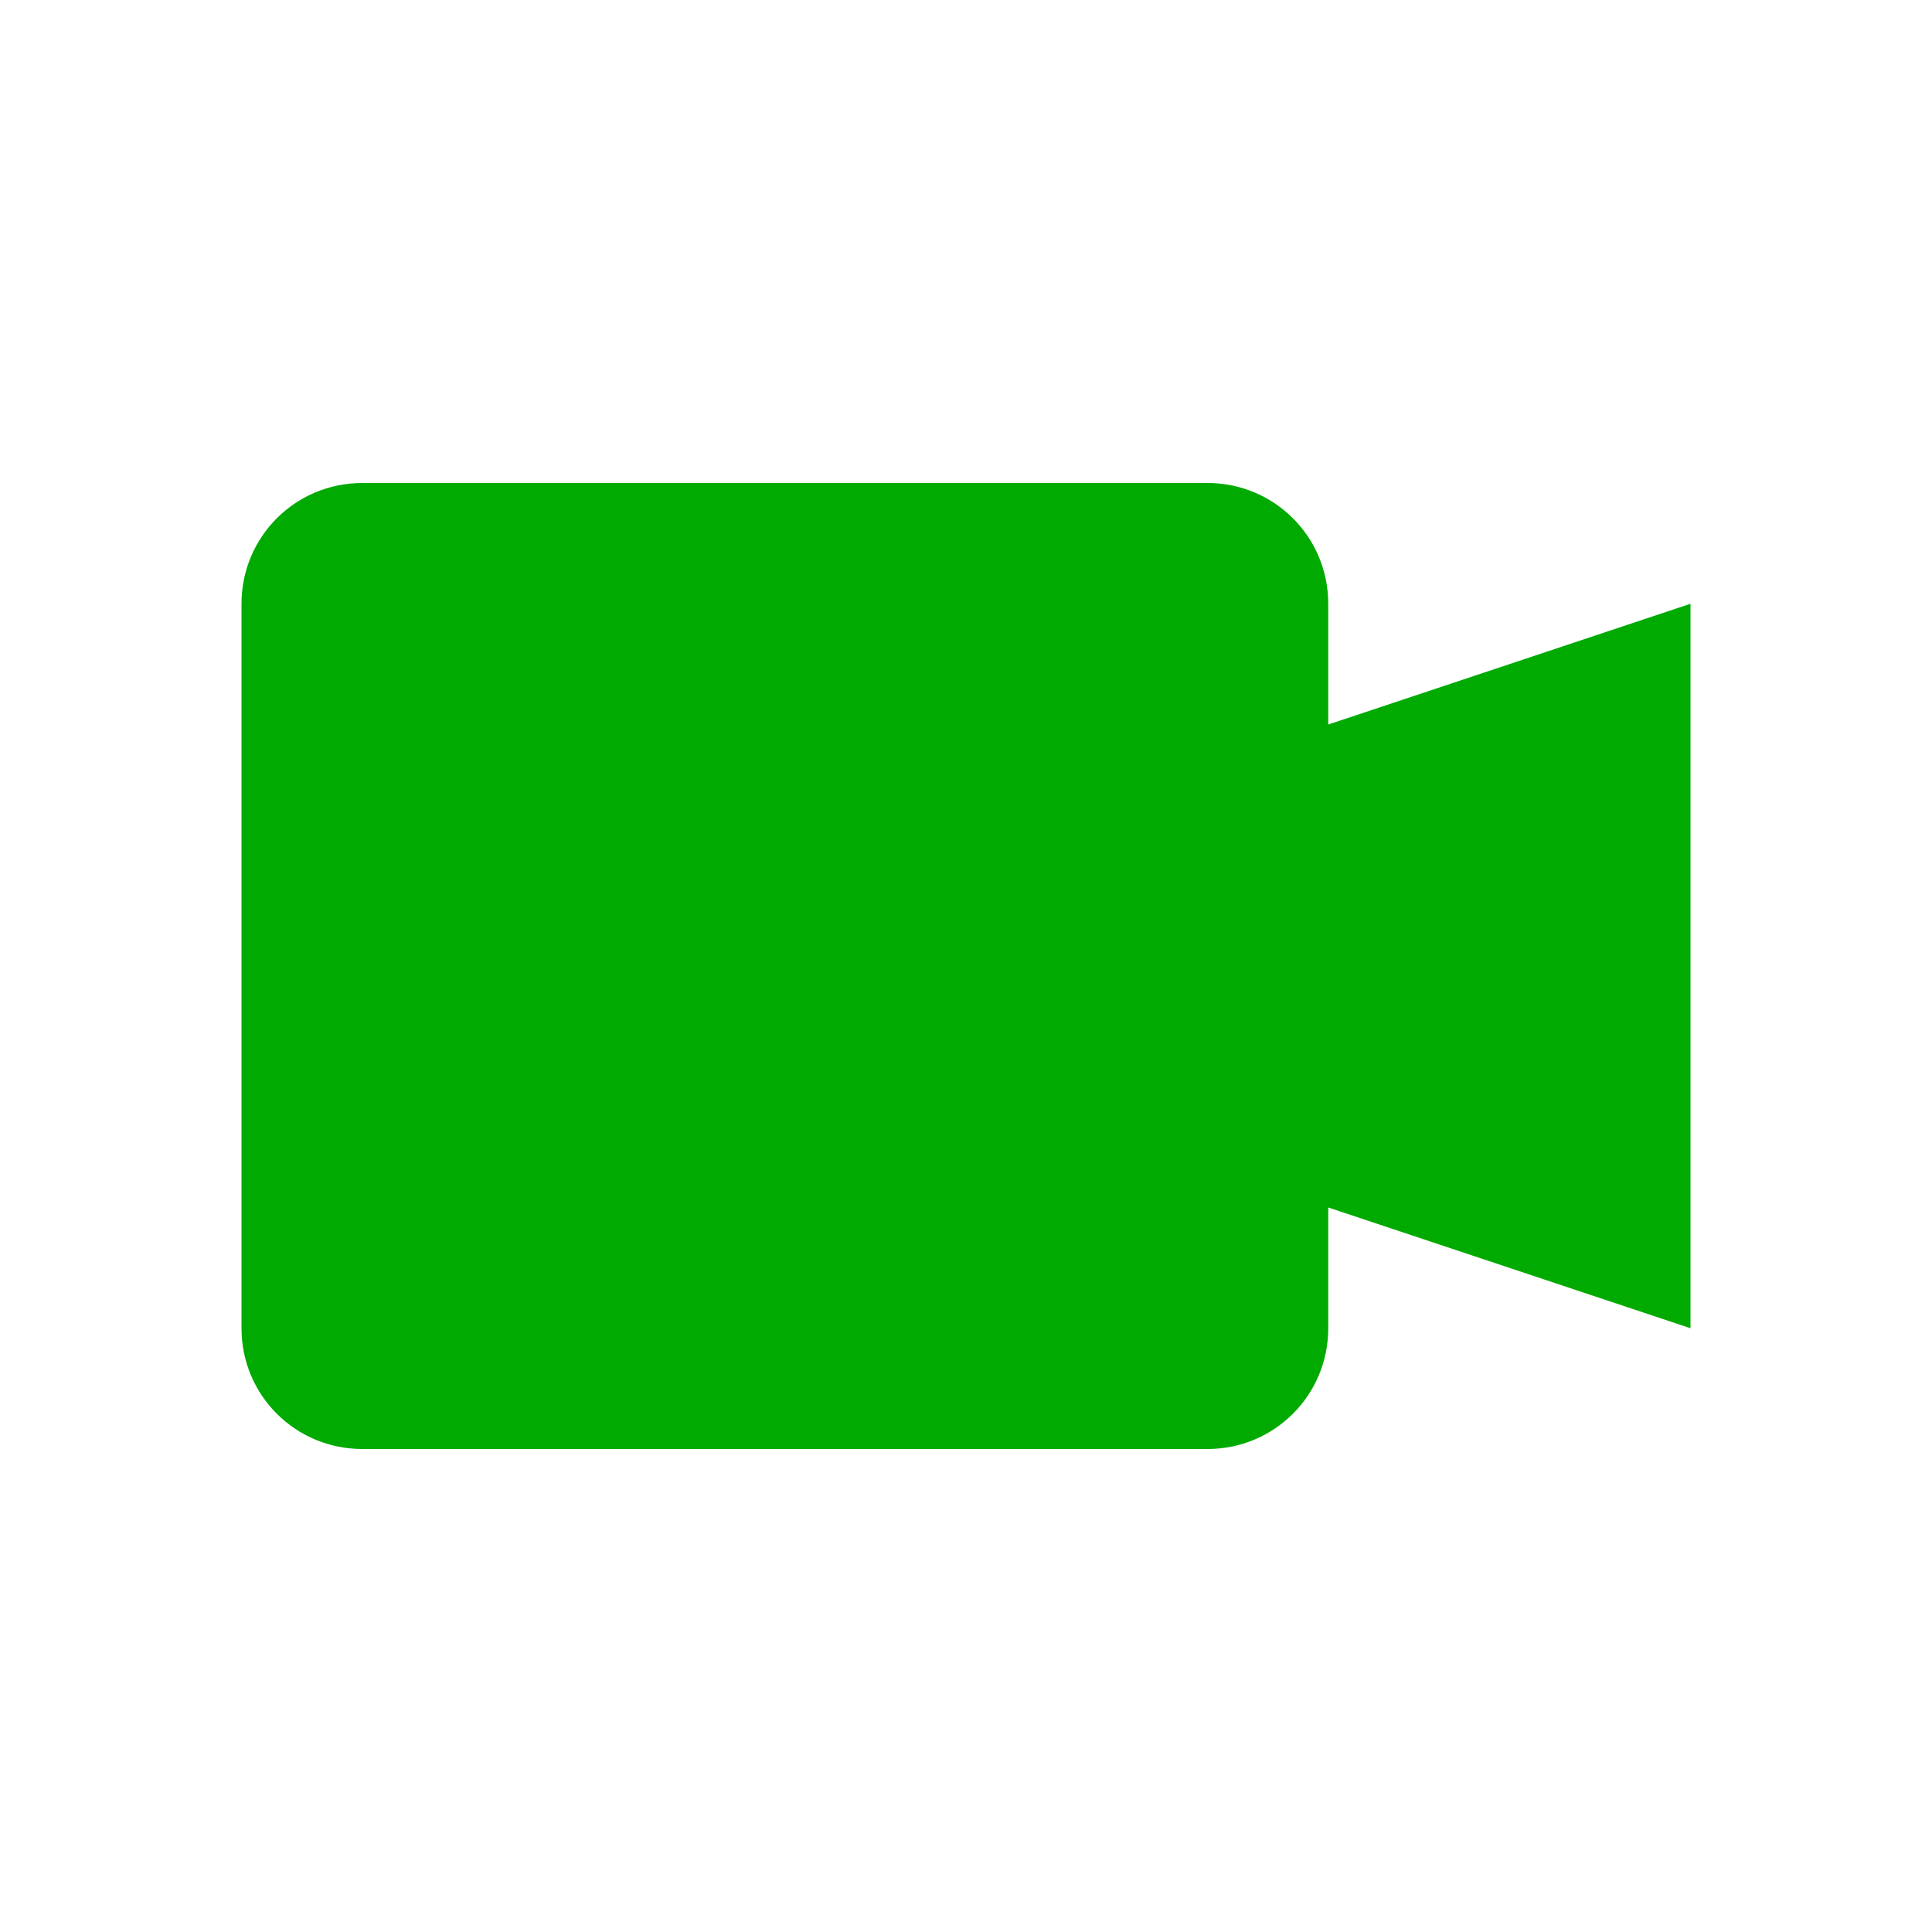
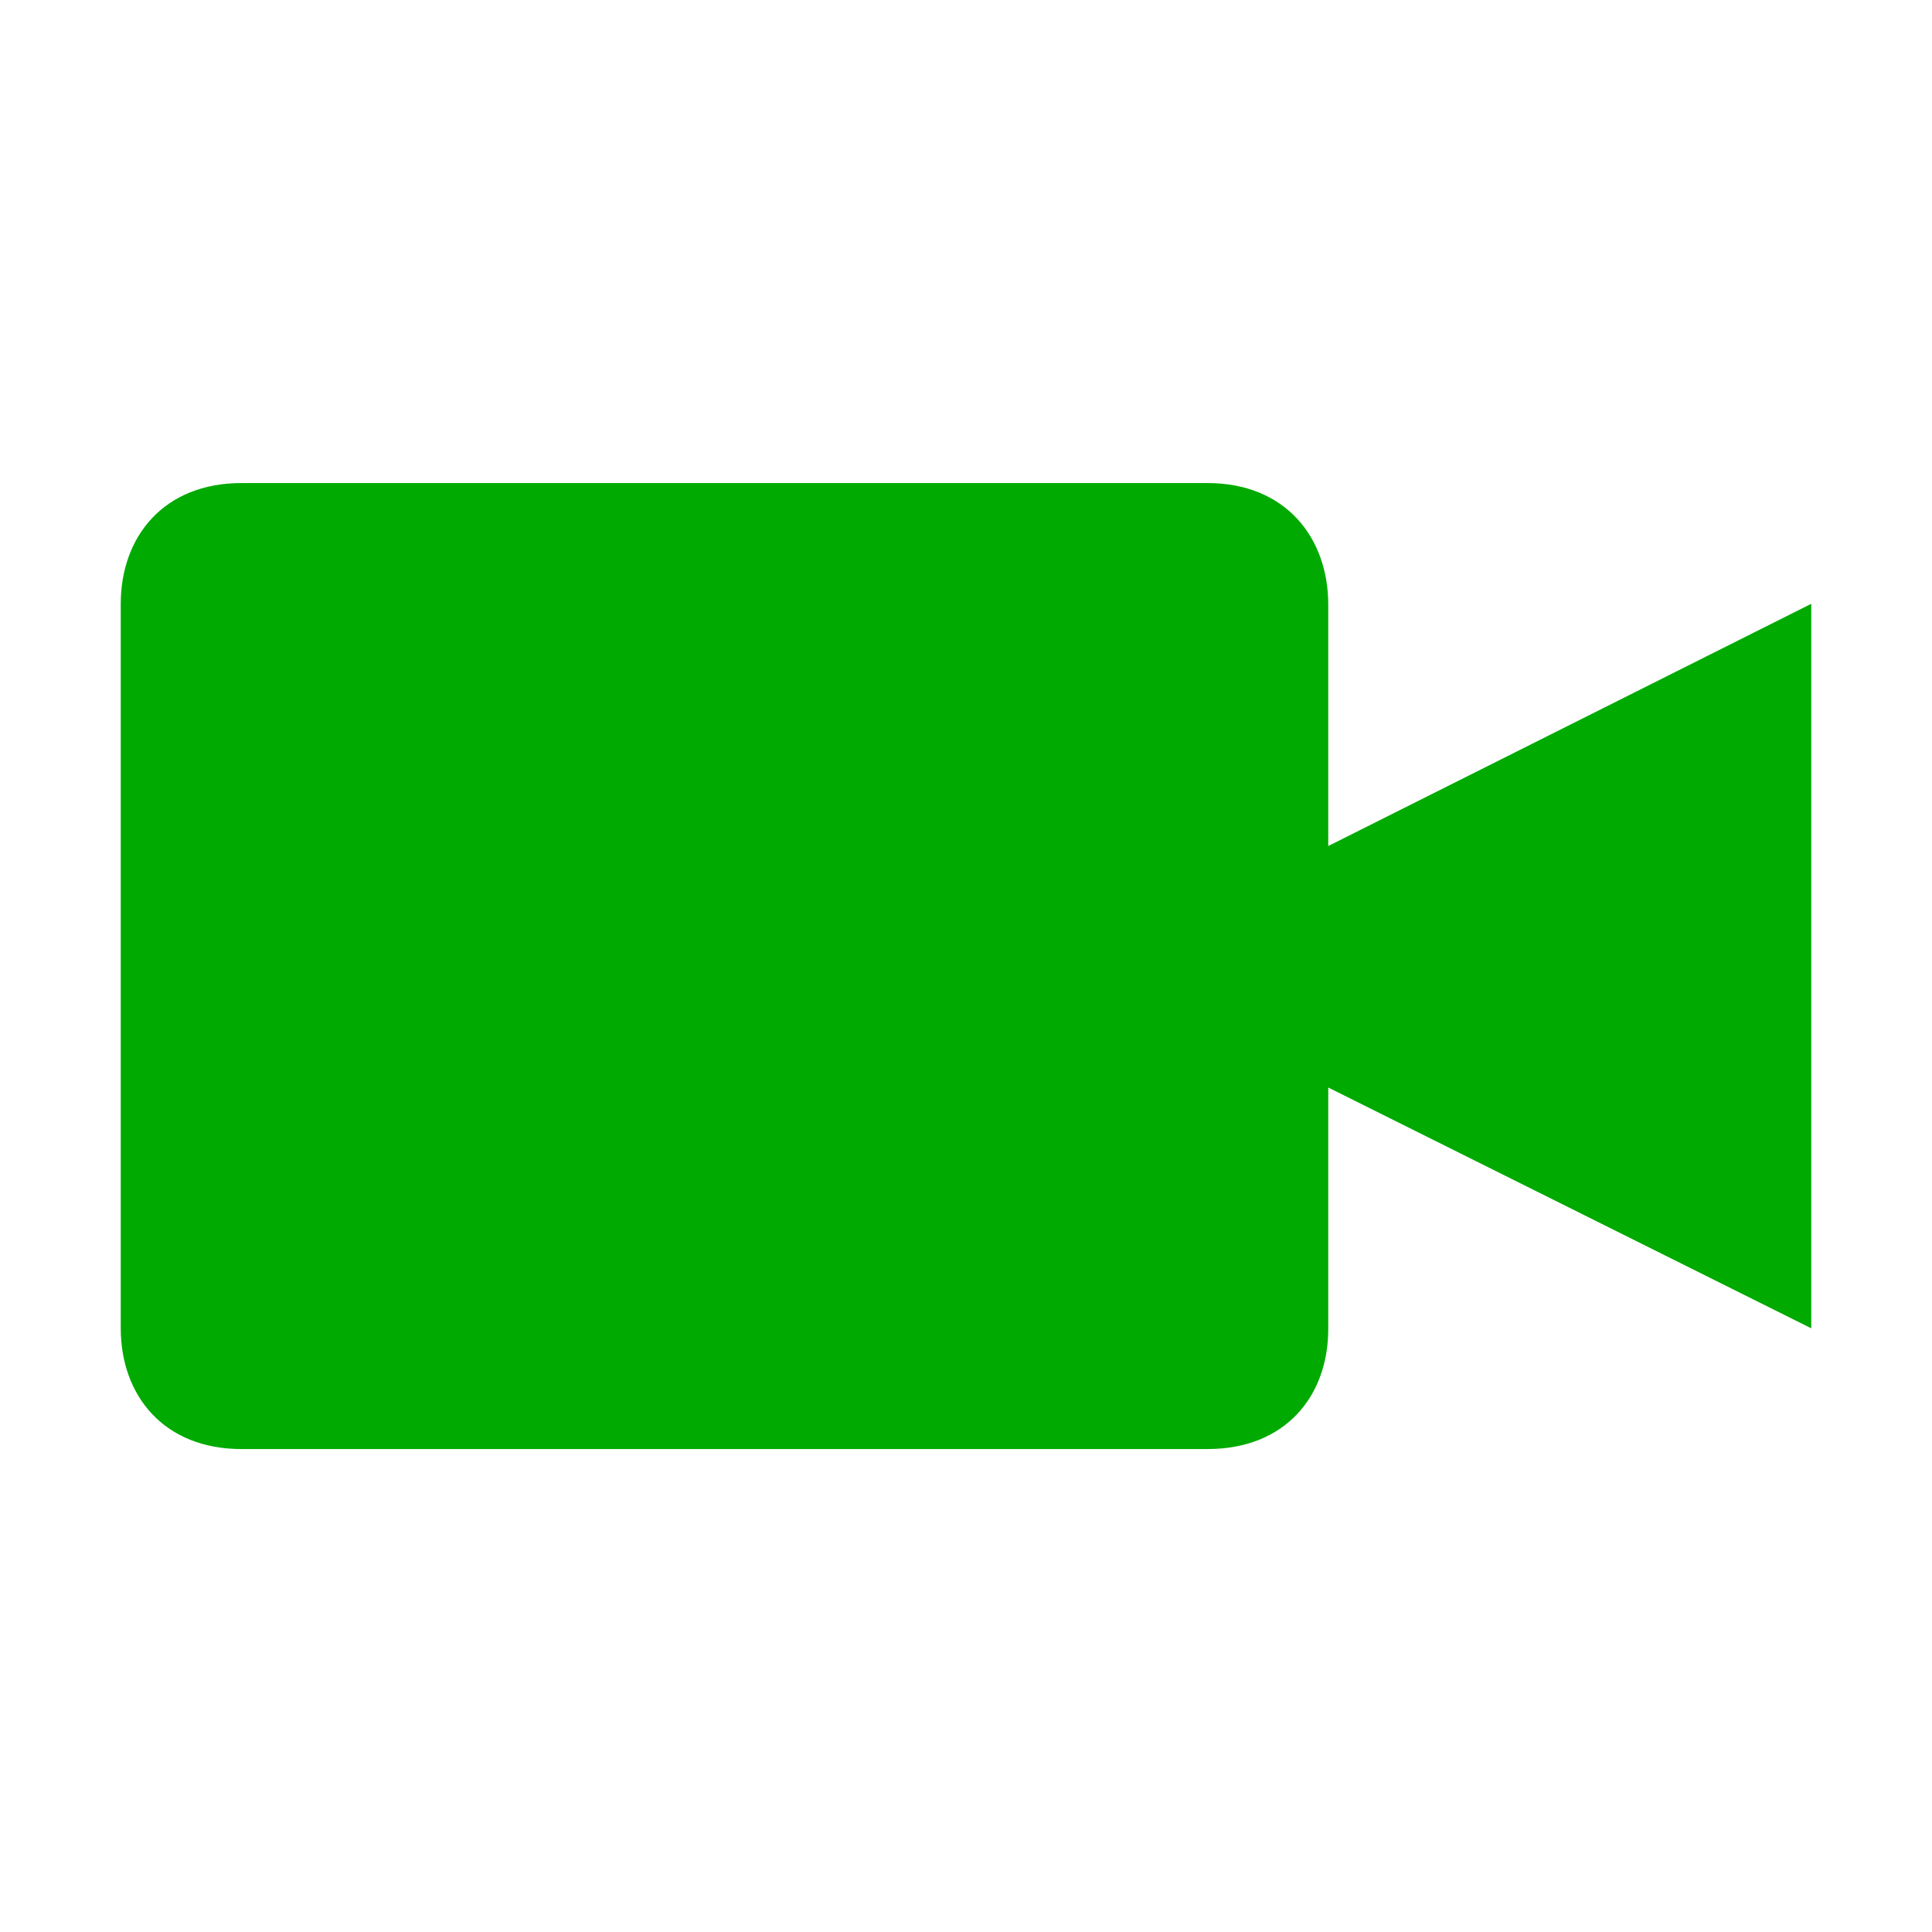
<svg xmlns="http://www.w3.org/2000/svg" height="16px" width="16px" version="1.1" id="svg6494">
  <defs id="defs6508" />
  <g id="g6502">
-     <path style="color:black;fill:#0a0;fill-opacity:1;fill-rule:nonzero;stroke:none;stroke-width:4;marker:none;visibility:visible;display:inline;overflow:visible;enable-background:accumulate" d="M 3,4 C 2.446,4 2,4.446 2,5 l 0,6 c 0,0.554 0.446,1 1,1 l 7,0 c 0.554,0 1,-0.446 1,-1 l 0,-1 3,1 0,-6 -3,1 0,-1 C 11,4.446 10.554,4 10,4 z" id="rect6683" />
+     <g id="g7210" transform="translate(-480,-684.3626)" style="fill:#0a0;fill-opacity:1">
+       <rect transform="translate(-256,652.3622)" y="32" x="736" height="16" width="16" id="rect7208" style="opacity:0;color:black;fill:#0a0;fill-opacity:1;fill-rule:nonzero;stroke:none;stroke-width:6;marker:none;visibility:visible;display:inline;overflow:visible;enable-background:accumulate" />
+       <path id="rect6683-3" d="m 482,688.363 c -0.646,0 -1,0.446 -1,1 l 0,6 c 0,0.554 0.354,1 1,1 l 8,0 c 0.646,0 1,-0.44 1,-0.994 l 0,-2 4,1.994 0,-6 -4,2.006 0,-2 c 0,-0.554 -0.354,-1.006 -1,-1.006 z" style="color:black;fill:#0a0;fill-opacity:1;fill-rule:nonzero;stroke:none;stroke-width:4;marker:none;visibility:visible;display:inline;overflow:visible;enable-background:accumulate" />
+     </g>
  </g>
</svg>
